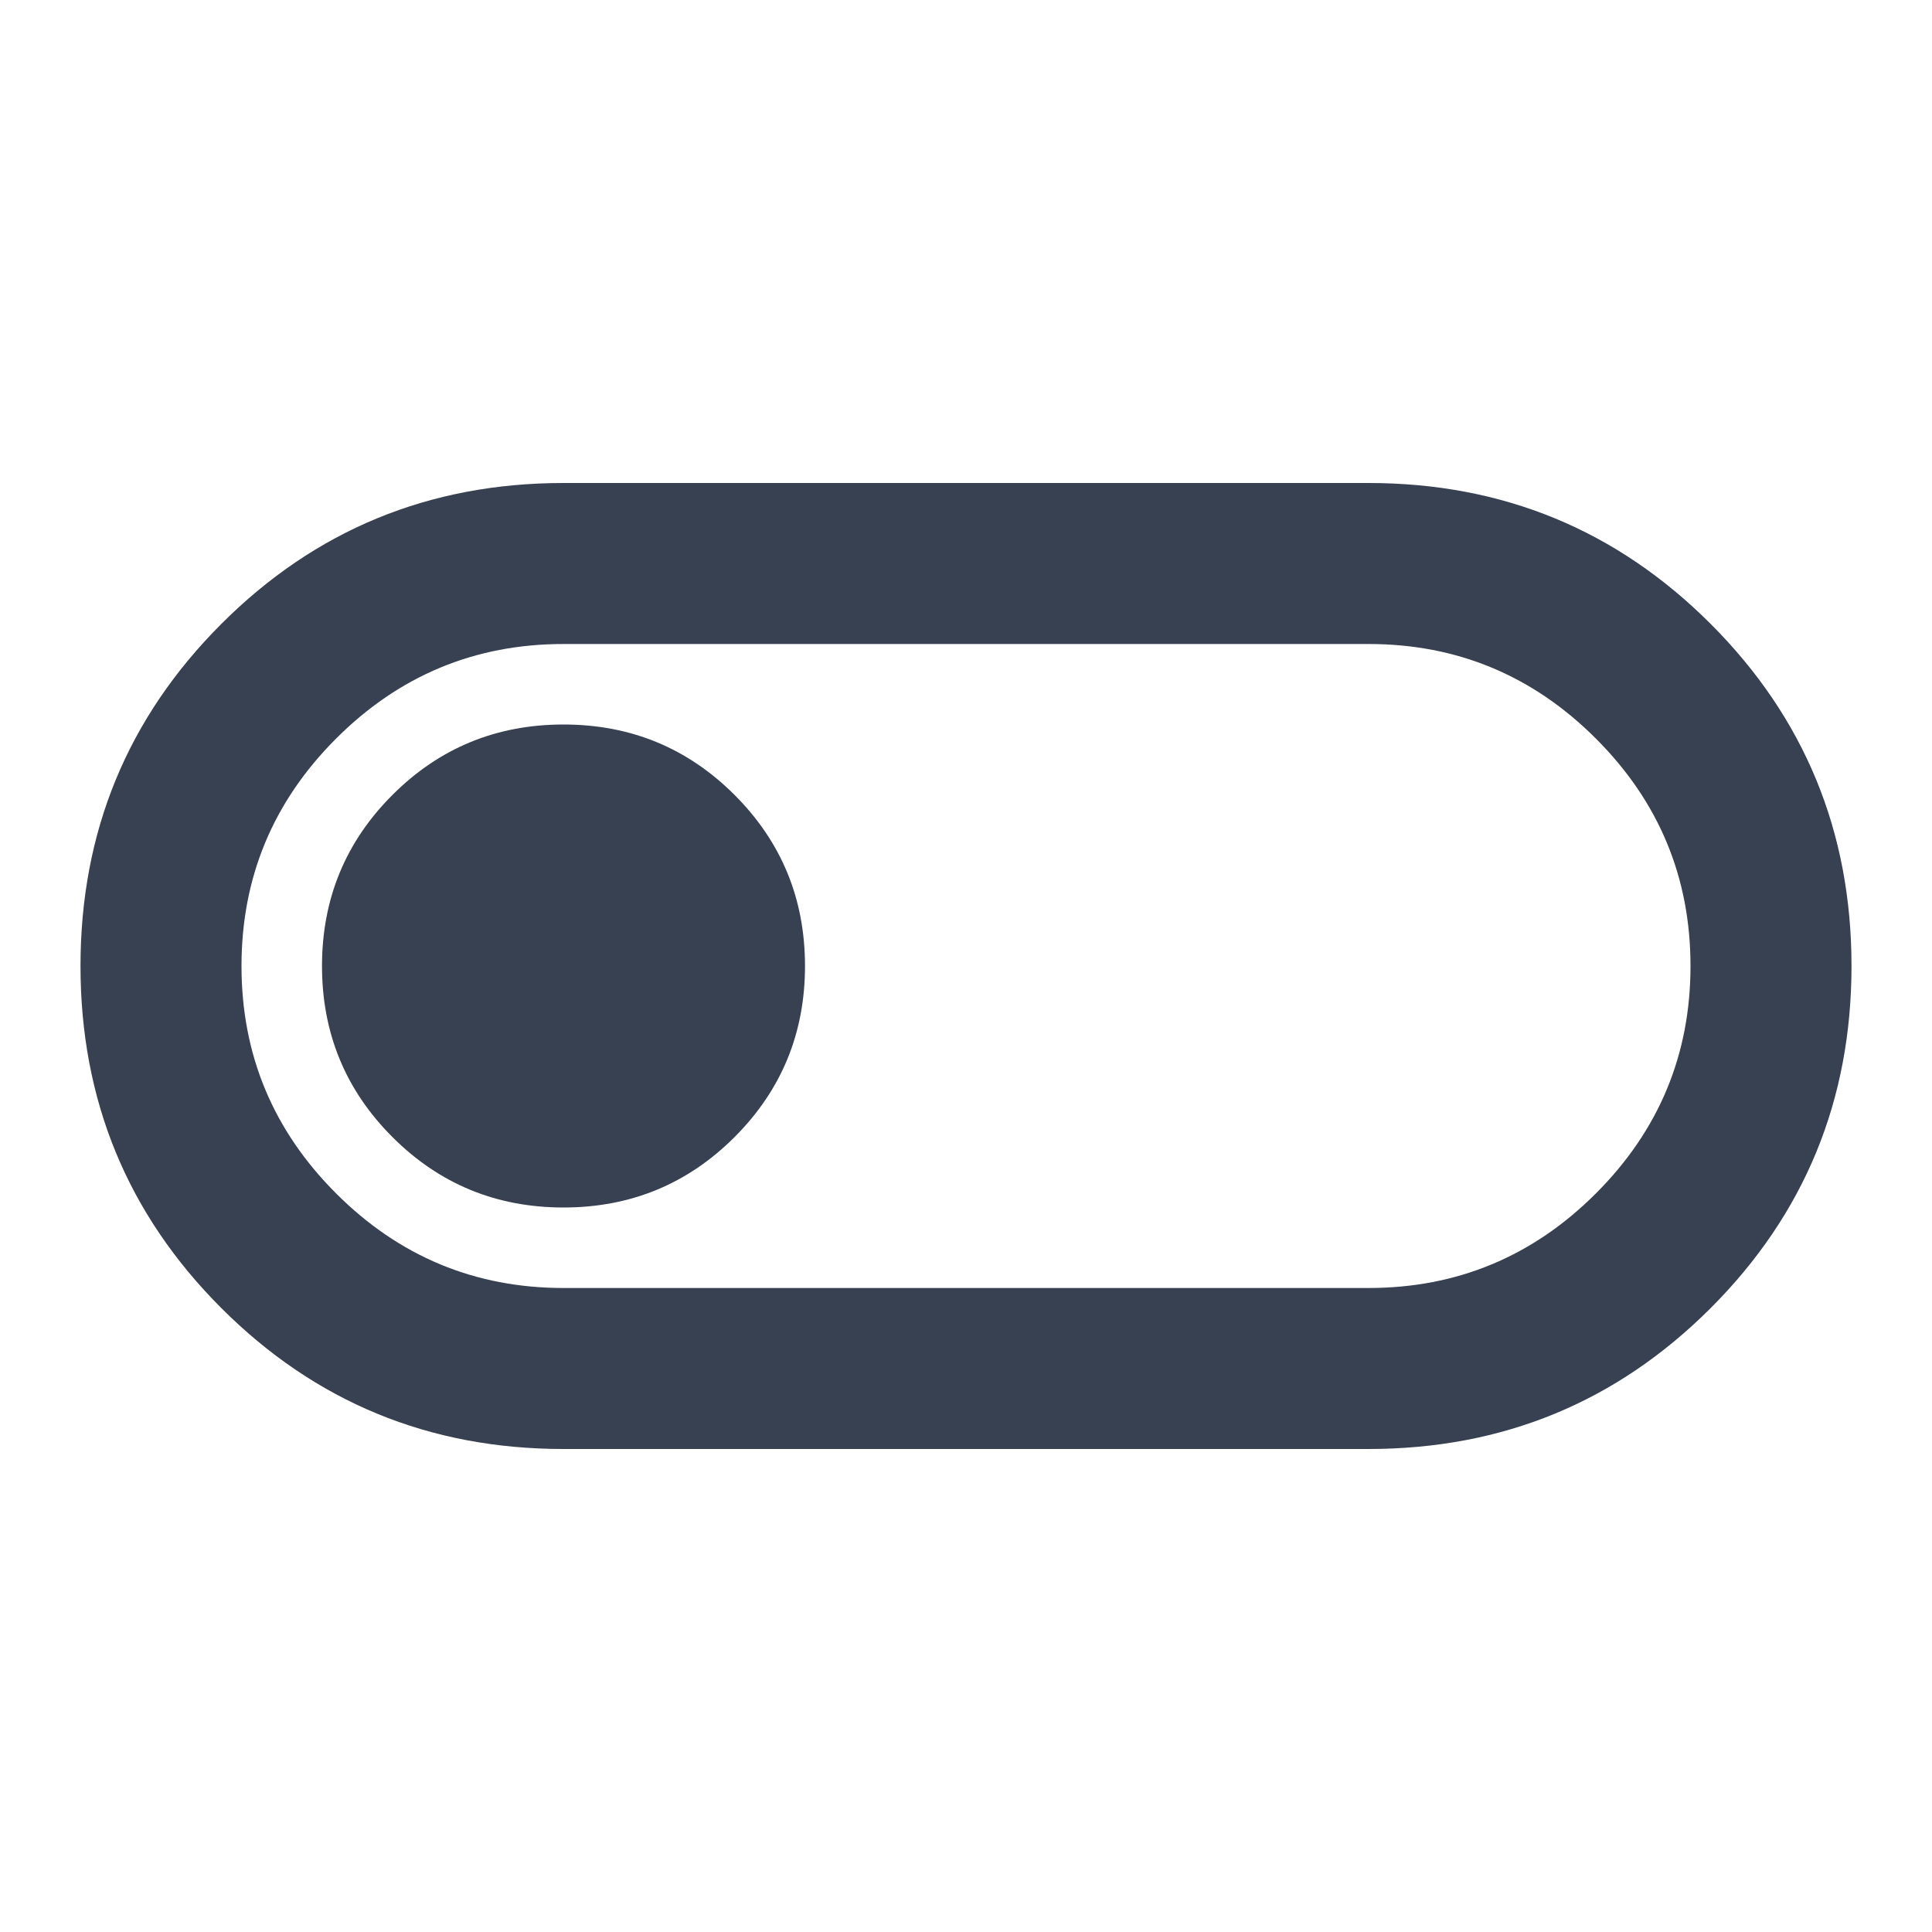
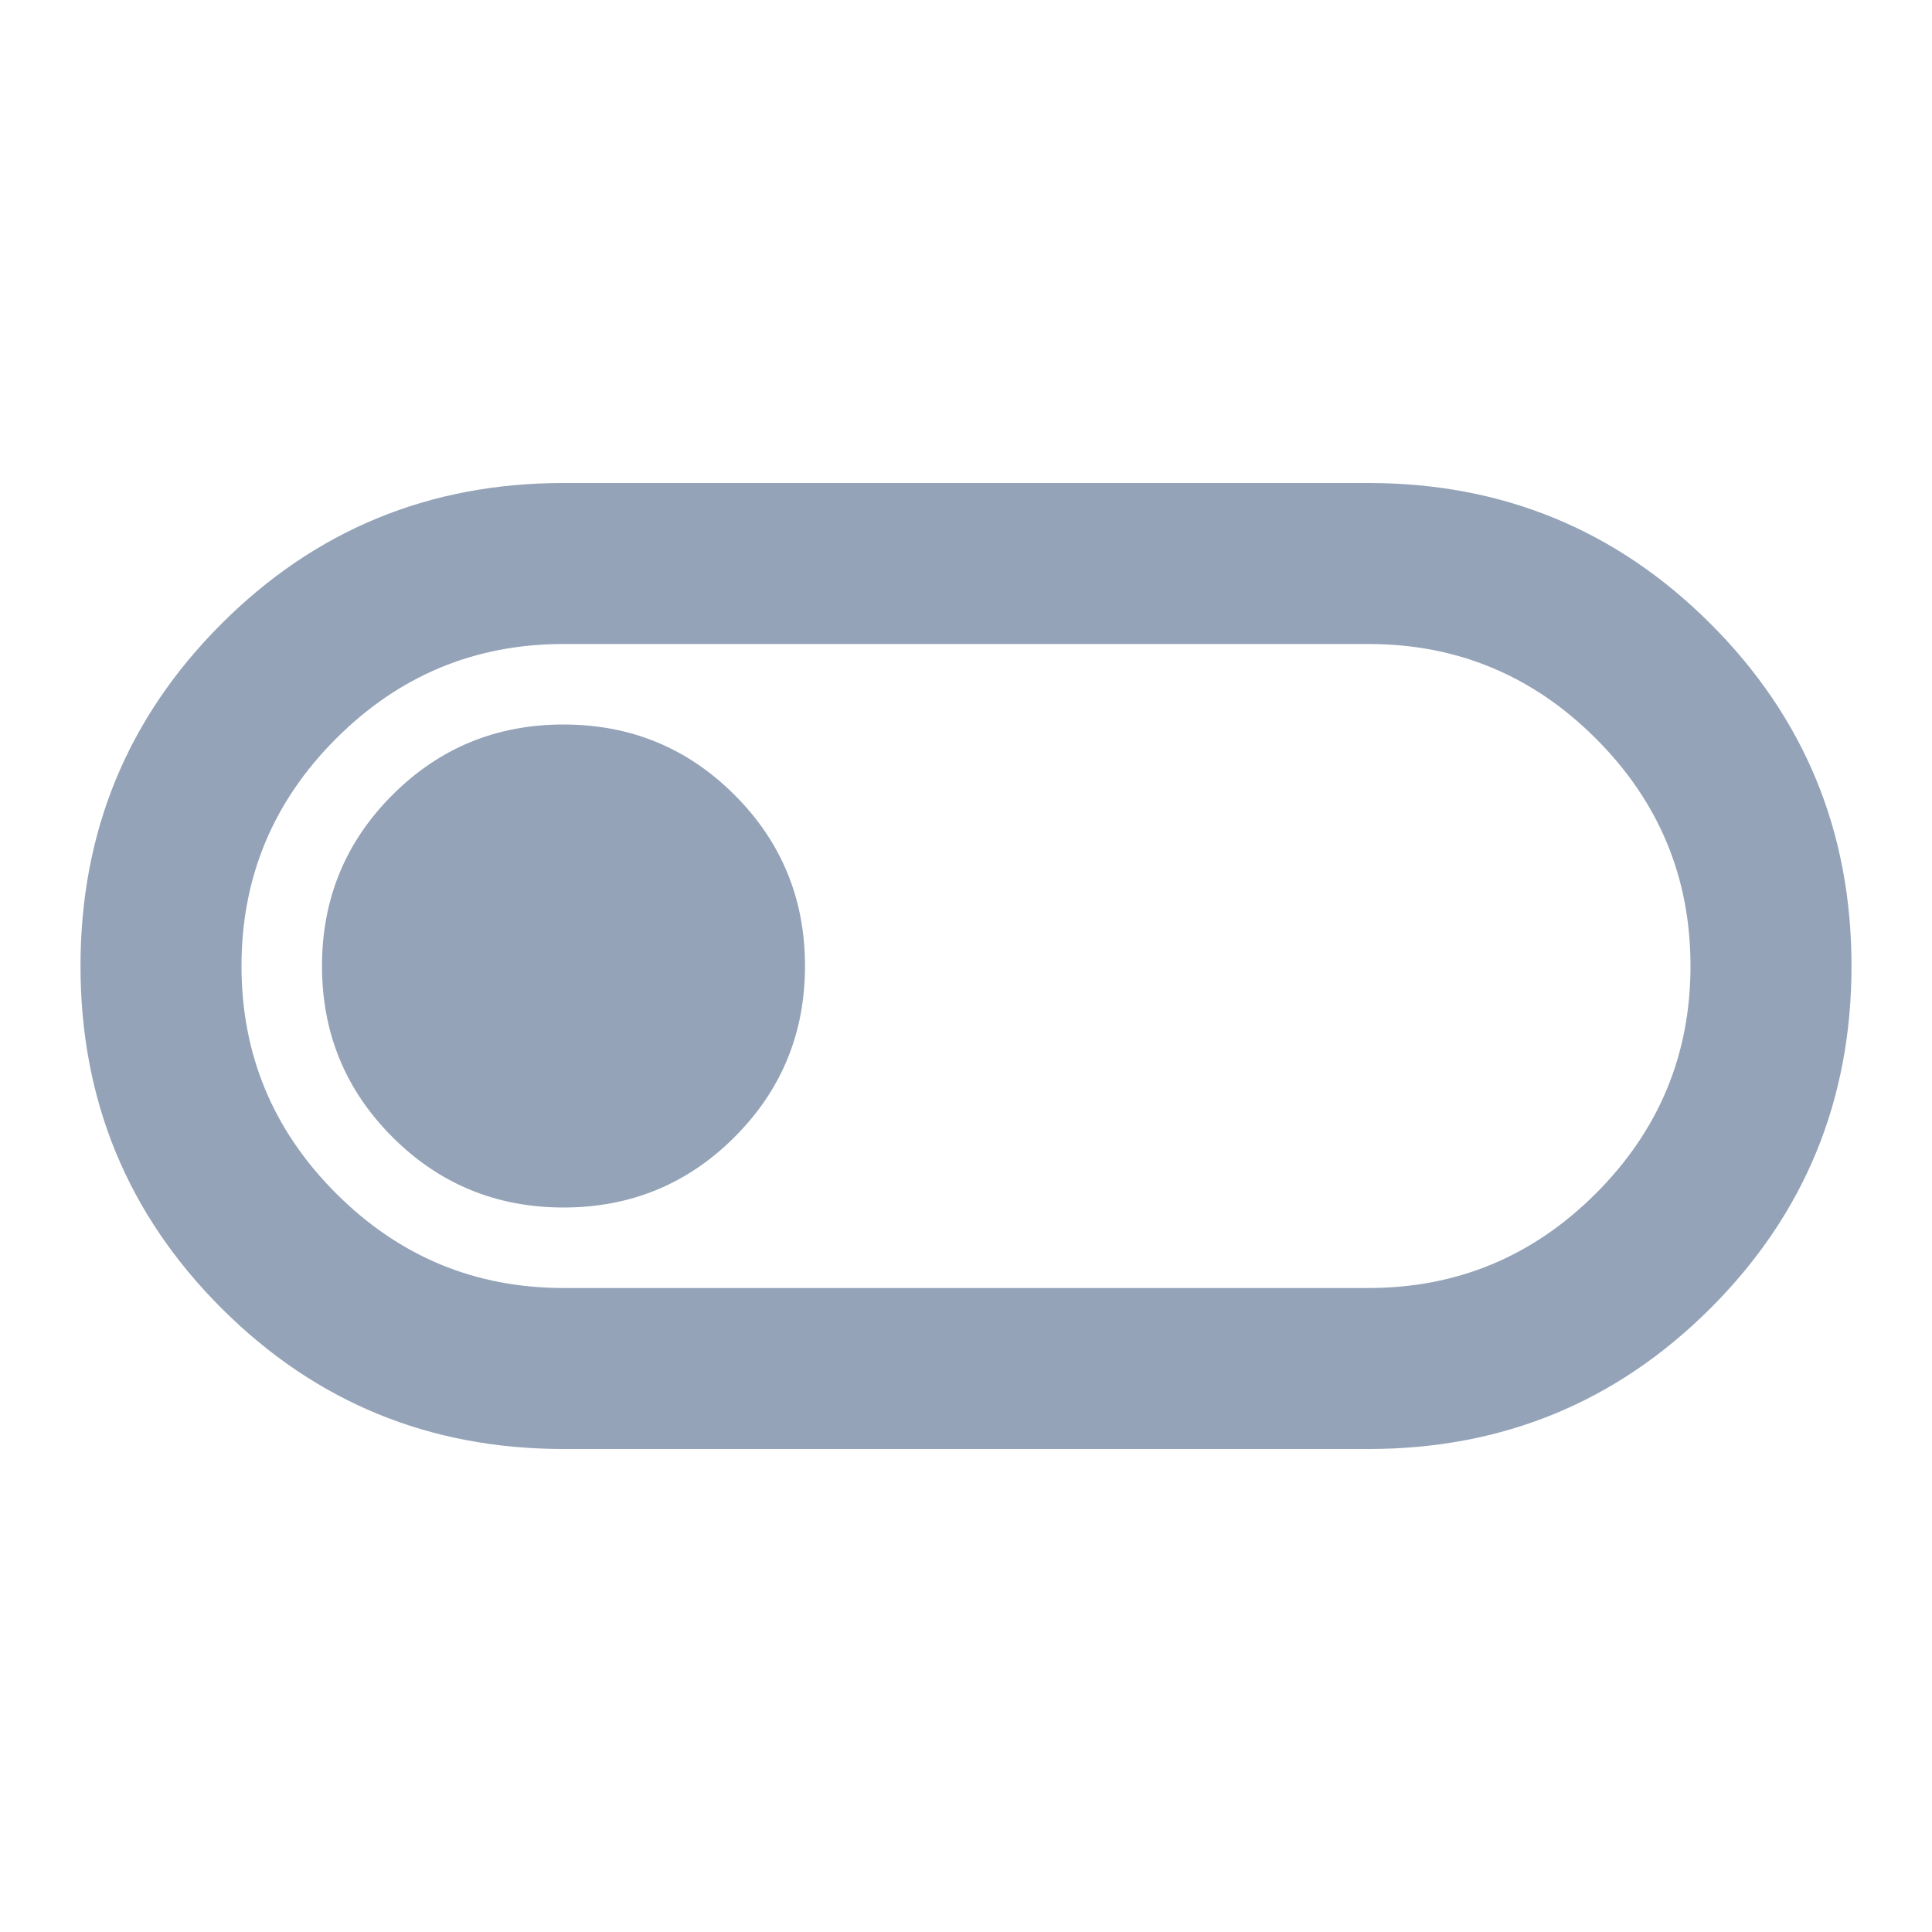
- <svg xmlns="http://www.w3.org/2000/svg" height="24px" viewBox="0 -960 960 960" width="24px" fill="#374151 ">
+ <svg xmlns="http://www.w3.org/2000/svg" height="24px" viewBox="0 -960 960 960" width="24px" fill="#94A3B8">
  <path d="M280-240q-100 0-170-70T40-480q0-100 70-170t170-70h400q100 0 170 70t70 170q0 100-70 170t-170 70H280Zm0-80h400q66 0 113-47t47-113q0-66-47-113t-113-47H280q-66 0-113 47t-47 113q0 66 47 113t113 47Zm85-75q35-35 35-85t-35-85q-35-35-85-35t-85 35q-35 35-35 85t35 85q35 35 85 35t85-35Zm115-85Z" />
</svg>
